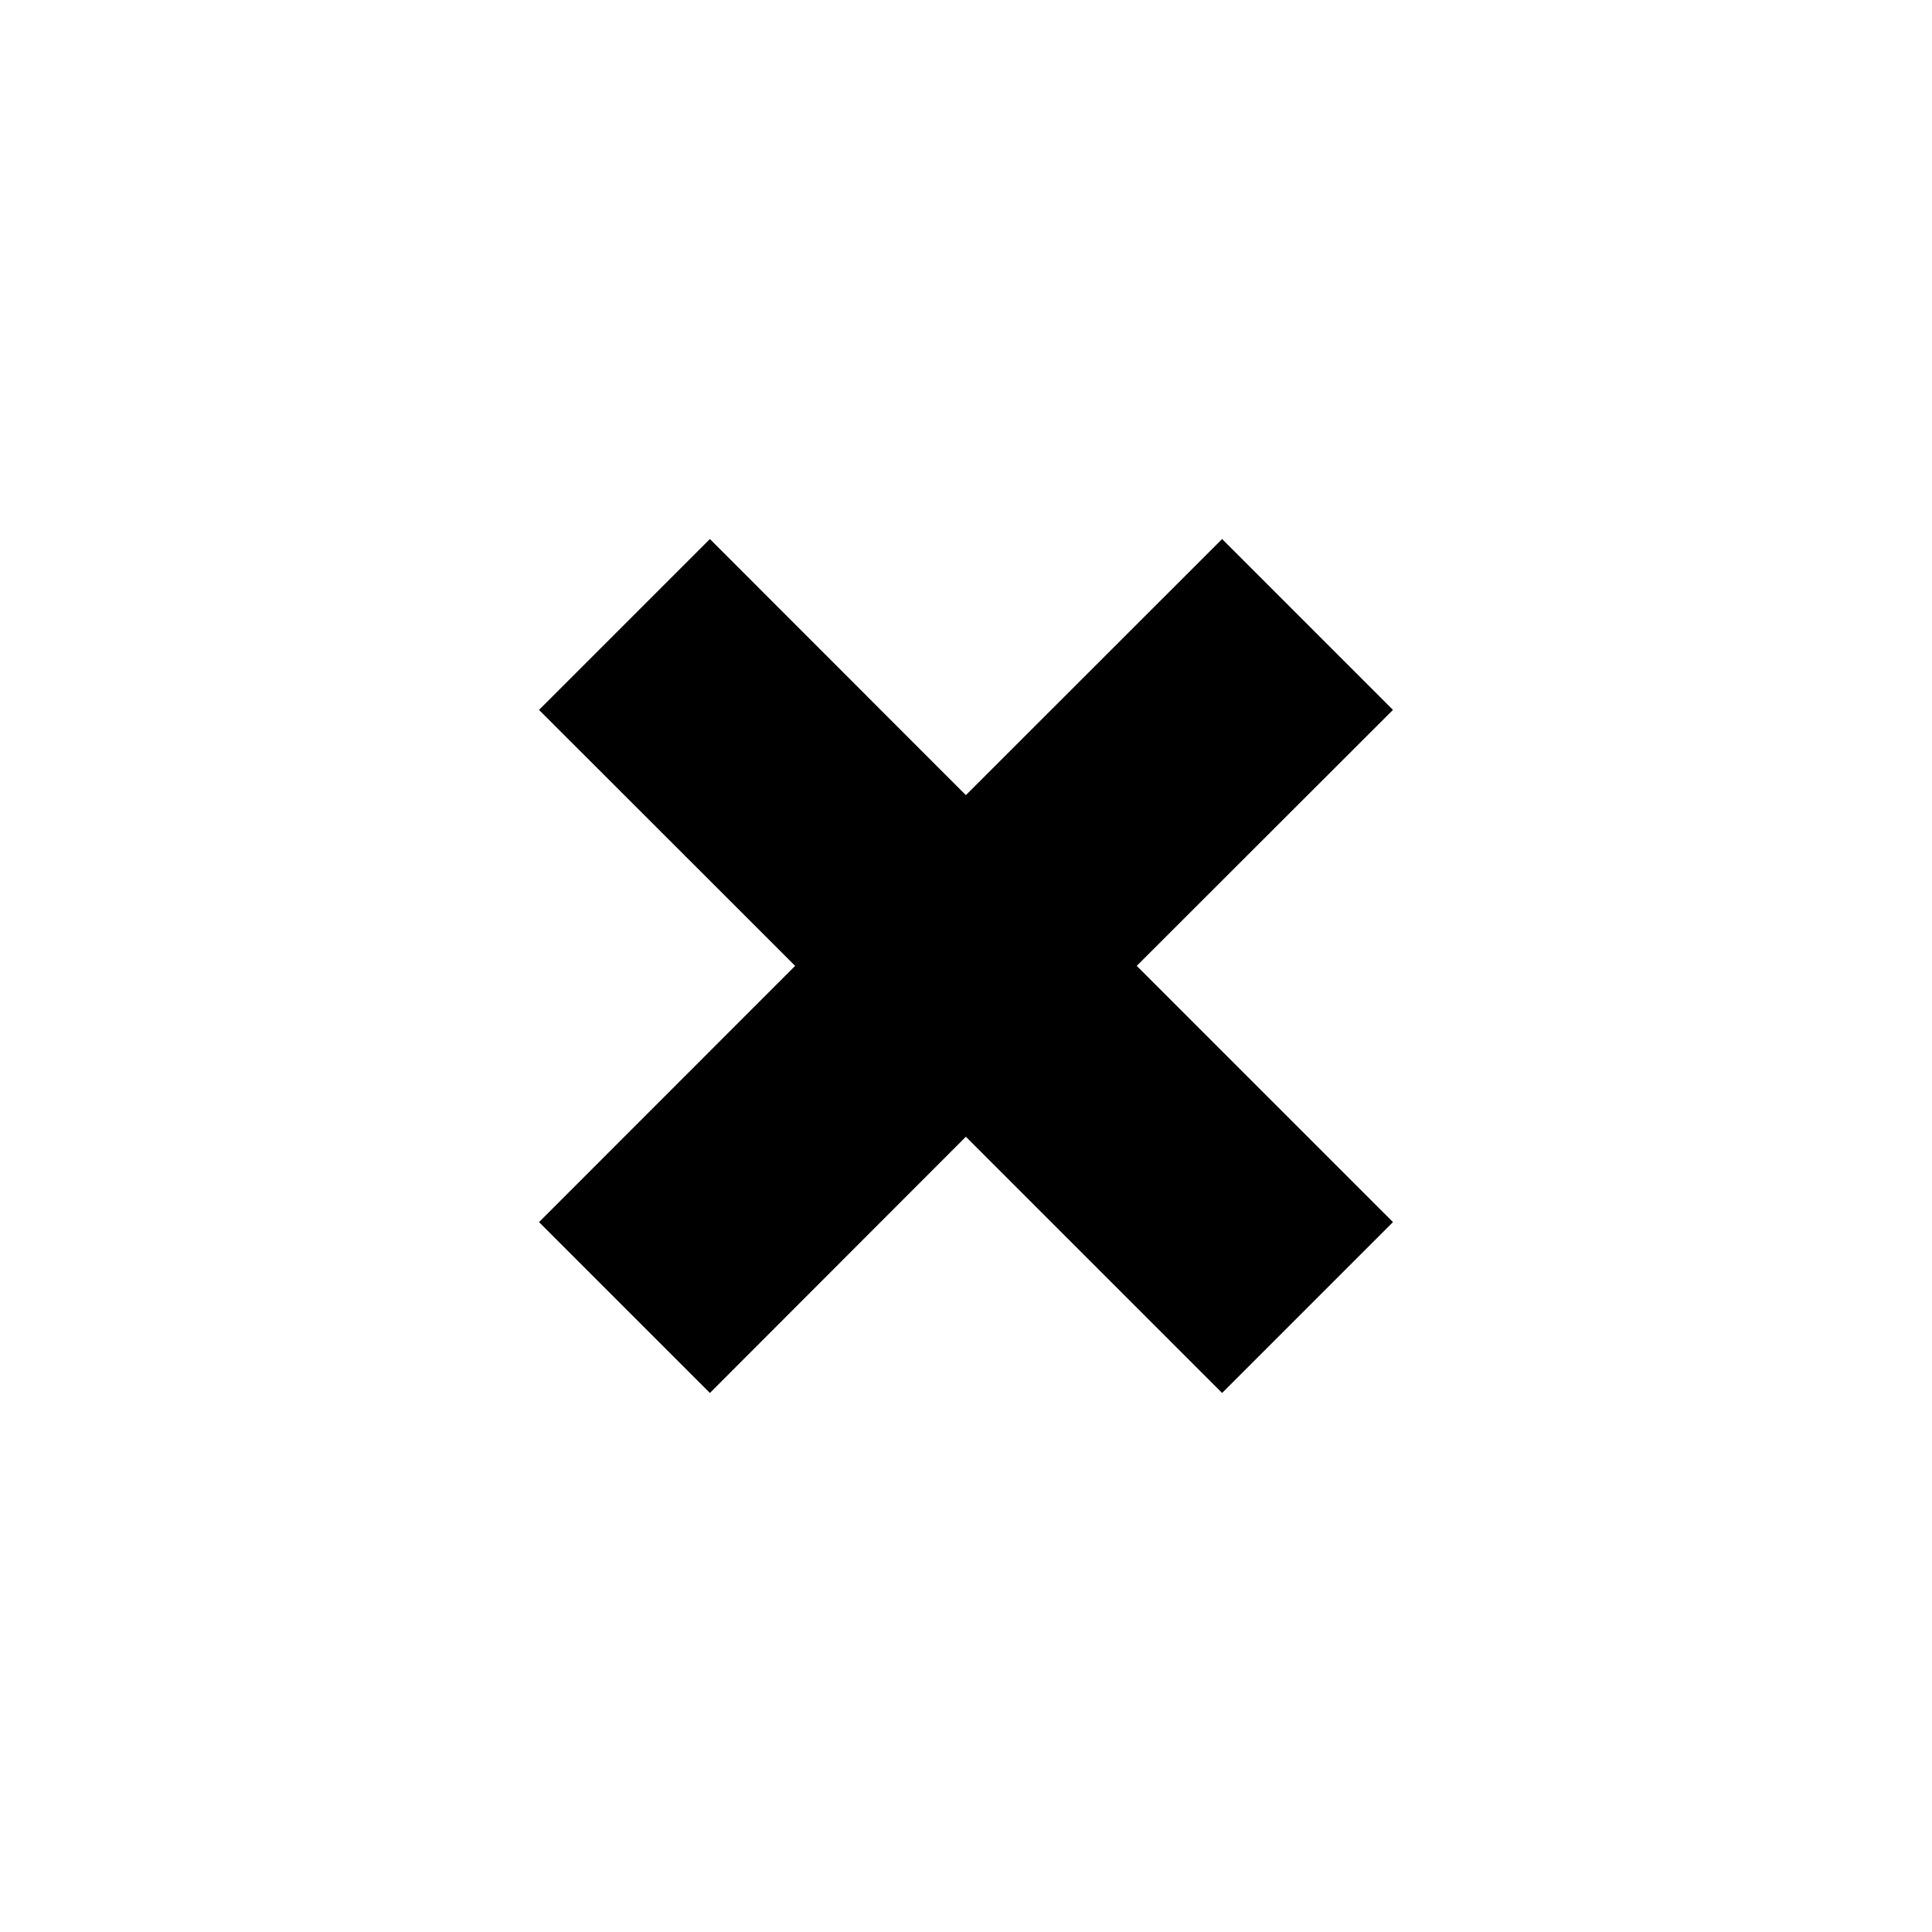
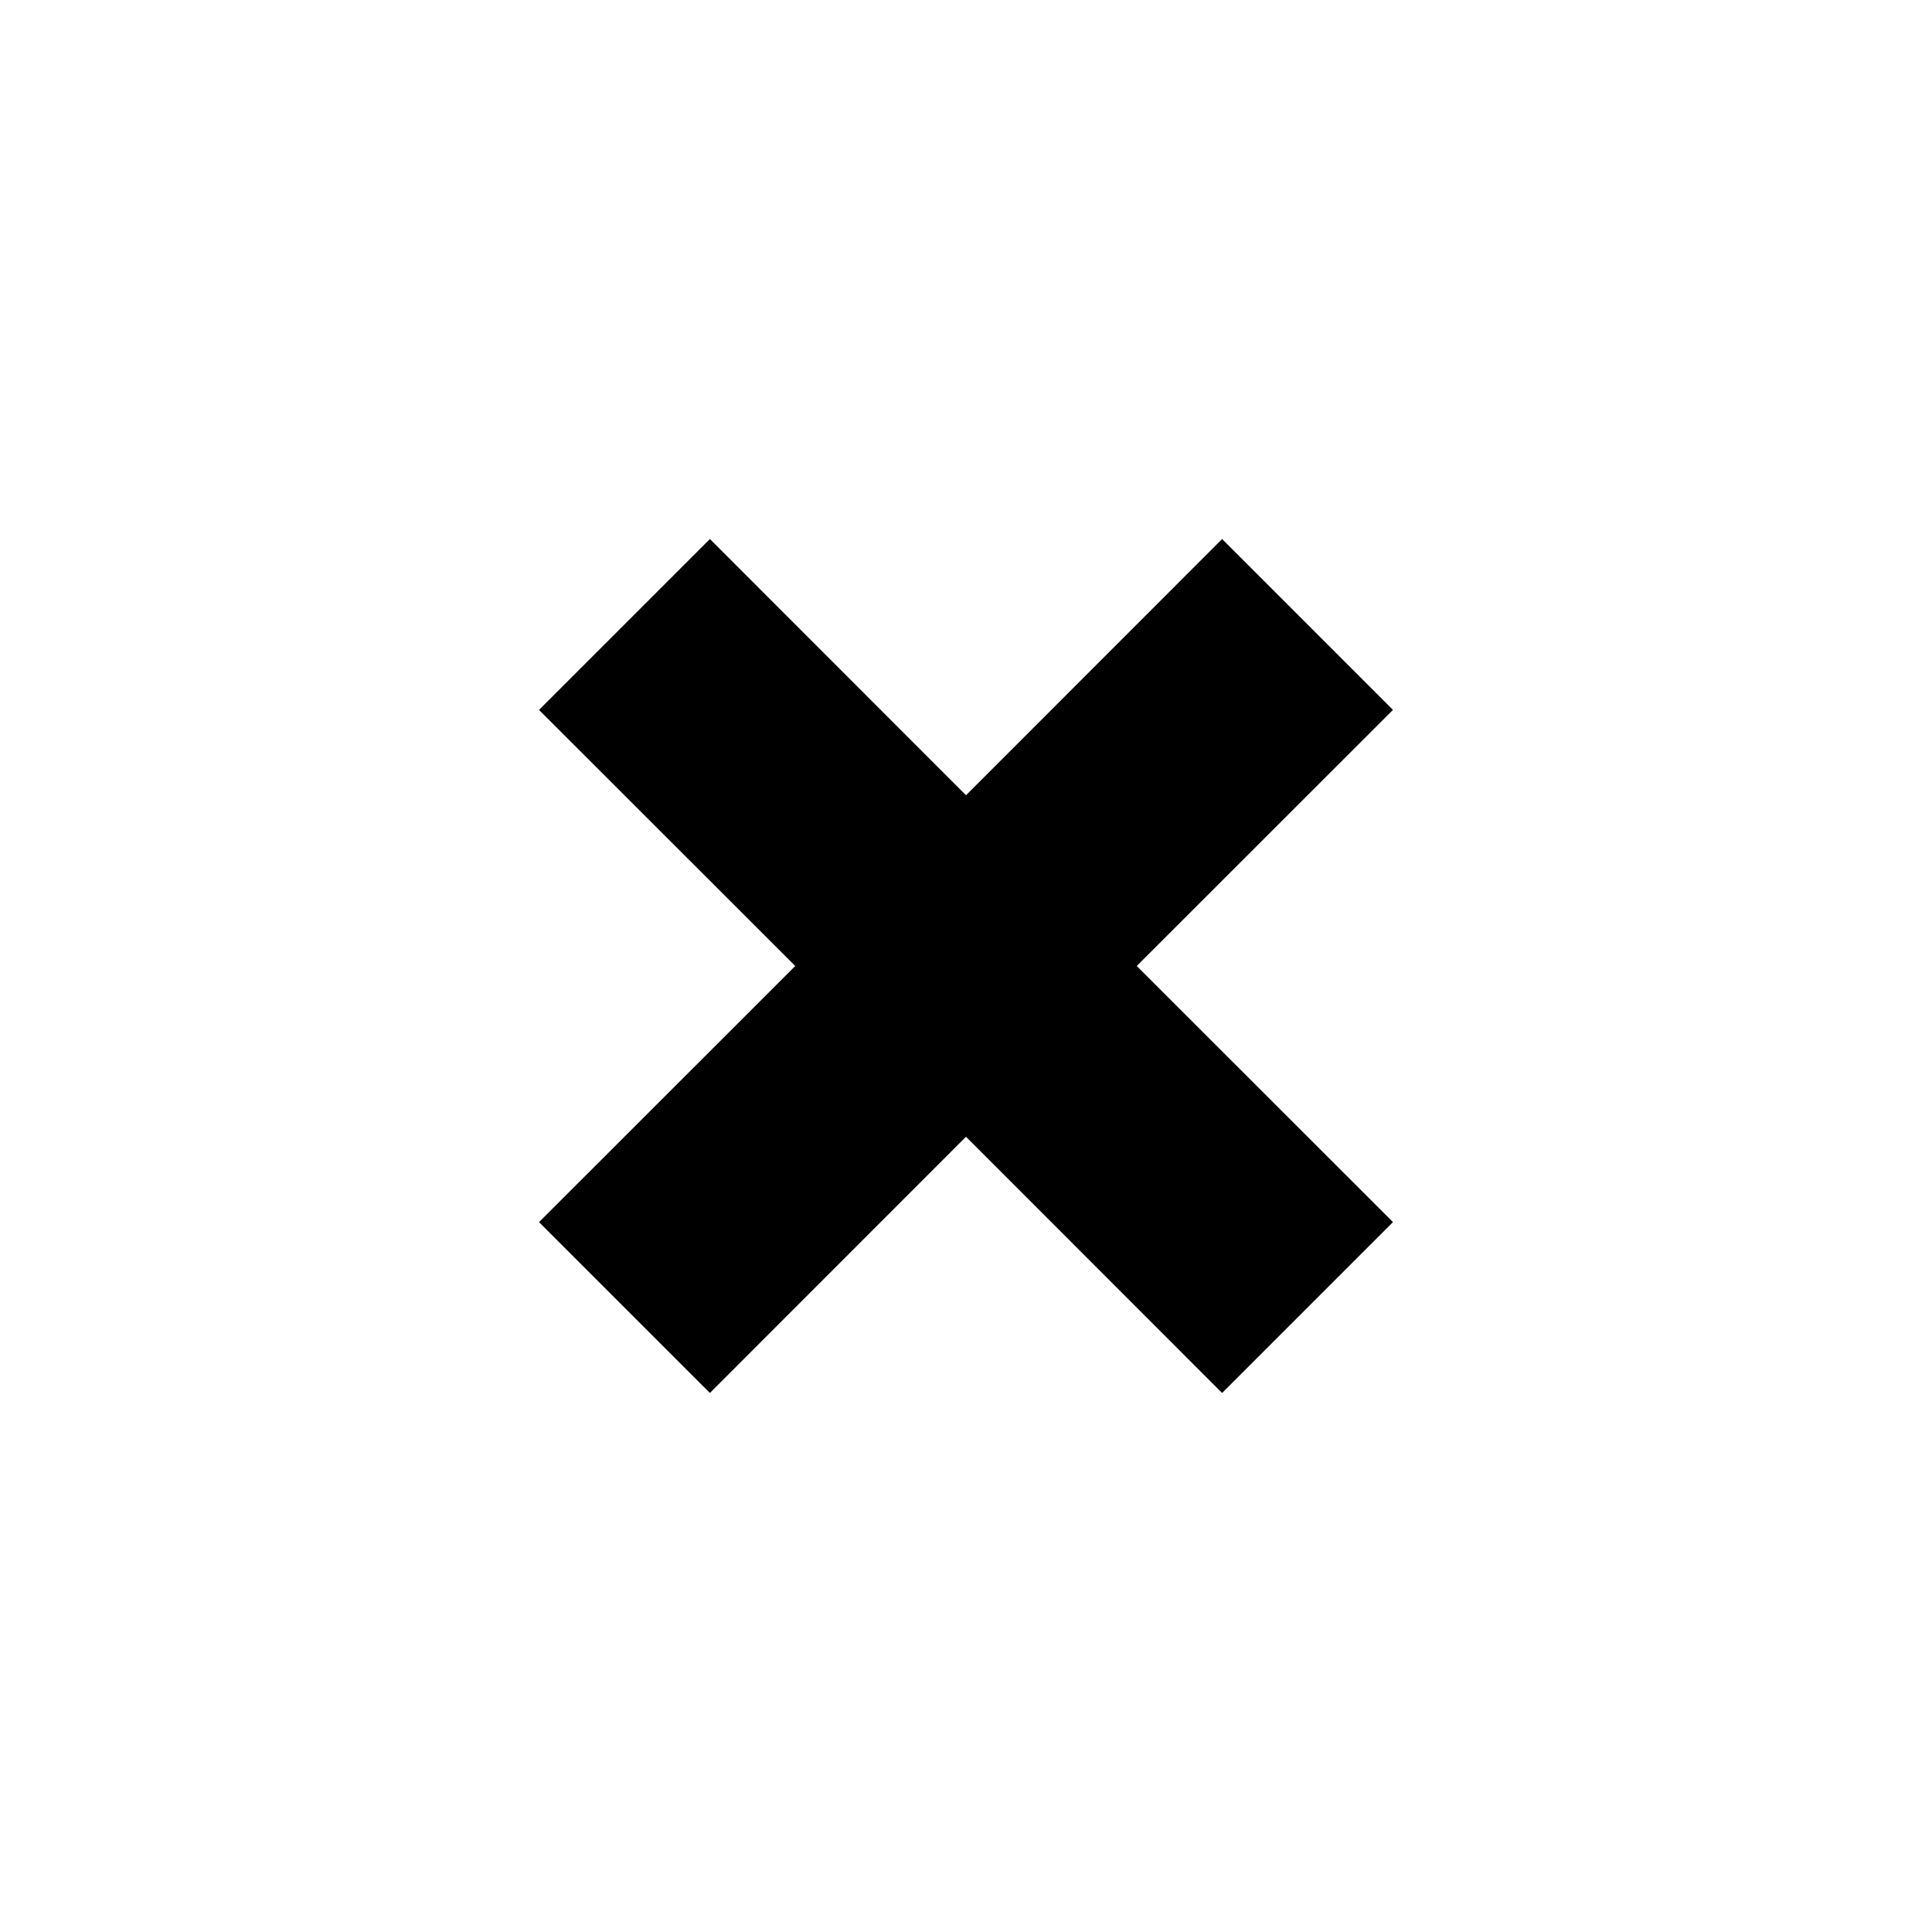
- <svg xmlns="http://www.w3.org/2000/svg" fill="#000" width="16px" height="16px" viewBox="0 0 16 16" version="1.1">
-   <path d="M10.121,4.464 L11.536,5.879 L9.414,7.999 L11.536,10.121 L10.121,11.536 L7.999,9.414 L5.879,11.536 L4.464,10.121 L6.585,7.999 L4.464,5.879 L5.879,4.464 L7.999,6.585 L10.121,4.464 Z" />
+ <svg xmlns="http://www.w3.org/2000/svg" width="16" height="16" viewBox="0 0 16 16">
+   <path d="M8 6.586L5.879 4.464L4.464 5.879L6.586 8L4.464 10.121L5.879 11.536L8 9.414L10.121 11.536L11.536 10.121L9.414 8L11.536 5.879L10.121 4.464L8 6.586Z" />
</svg>
